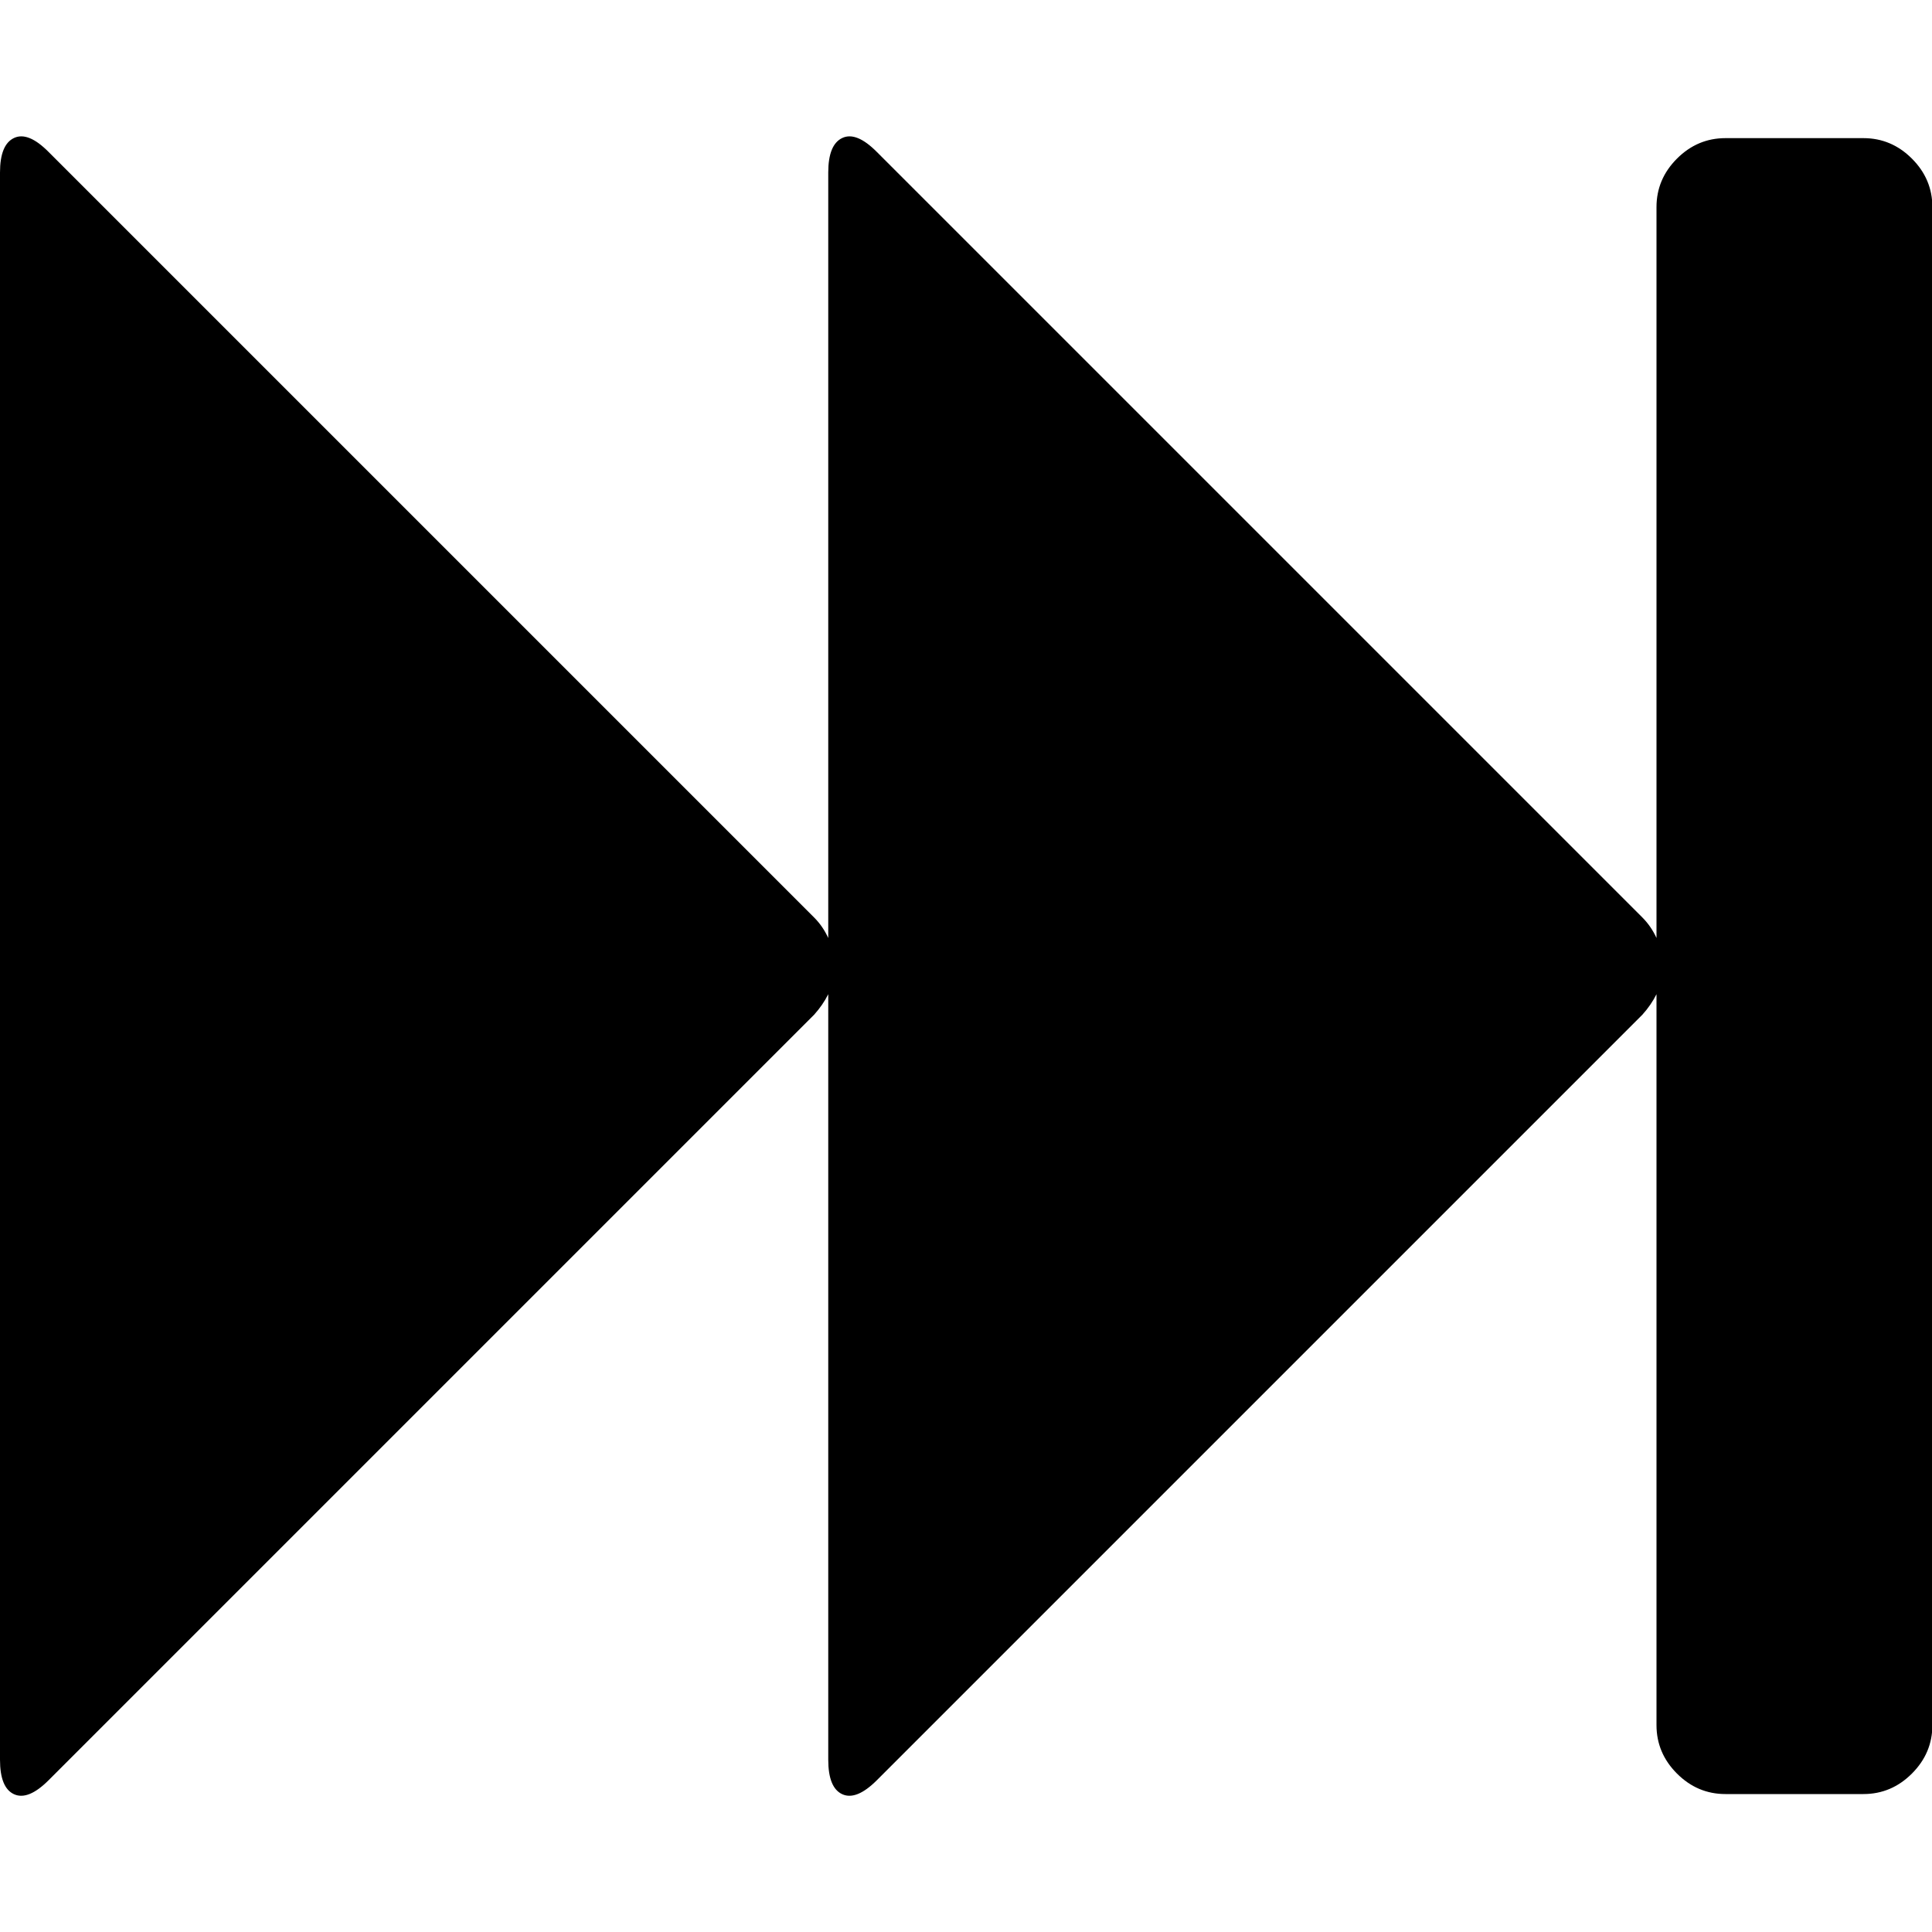
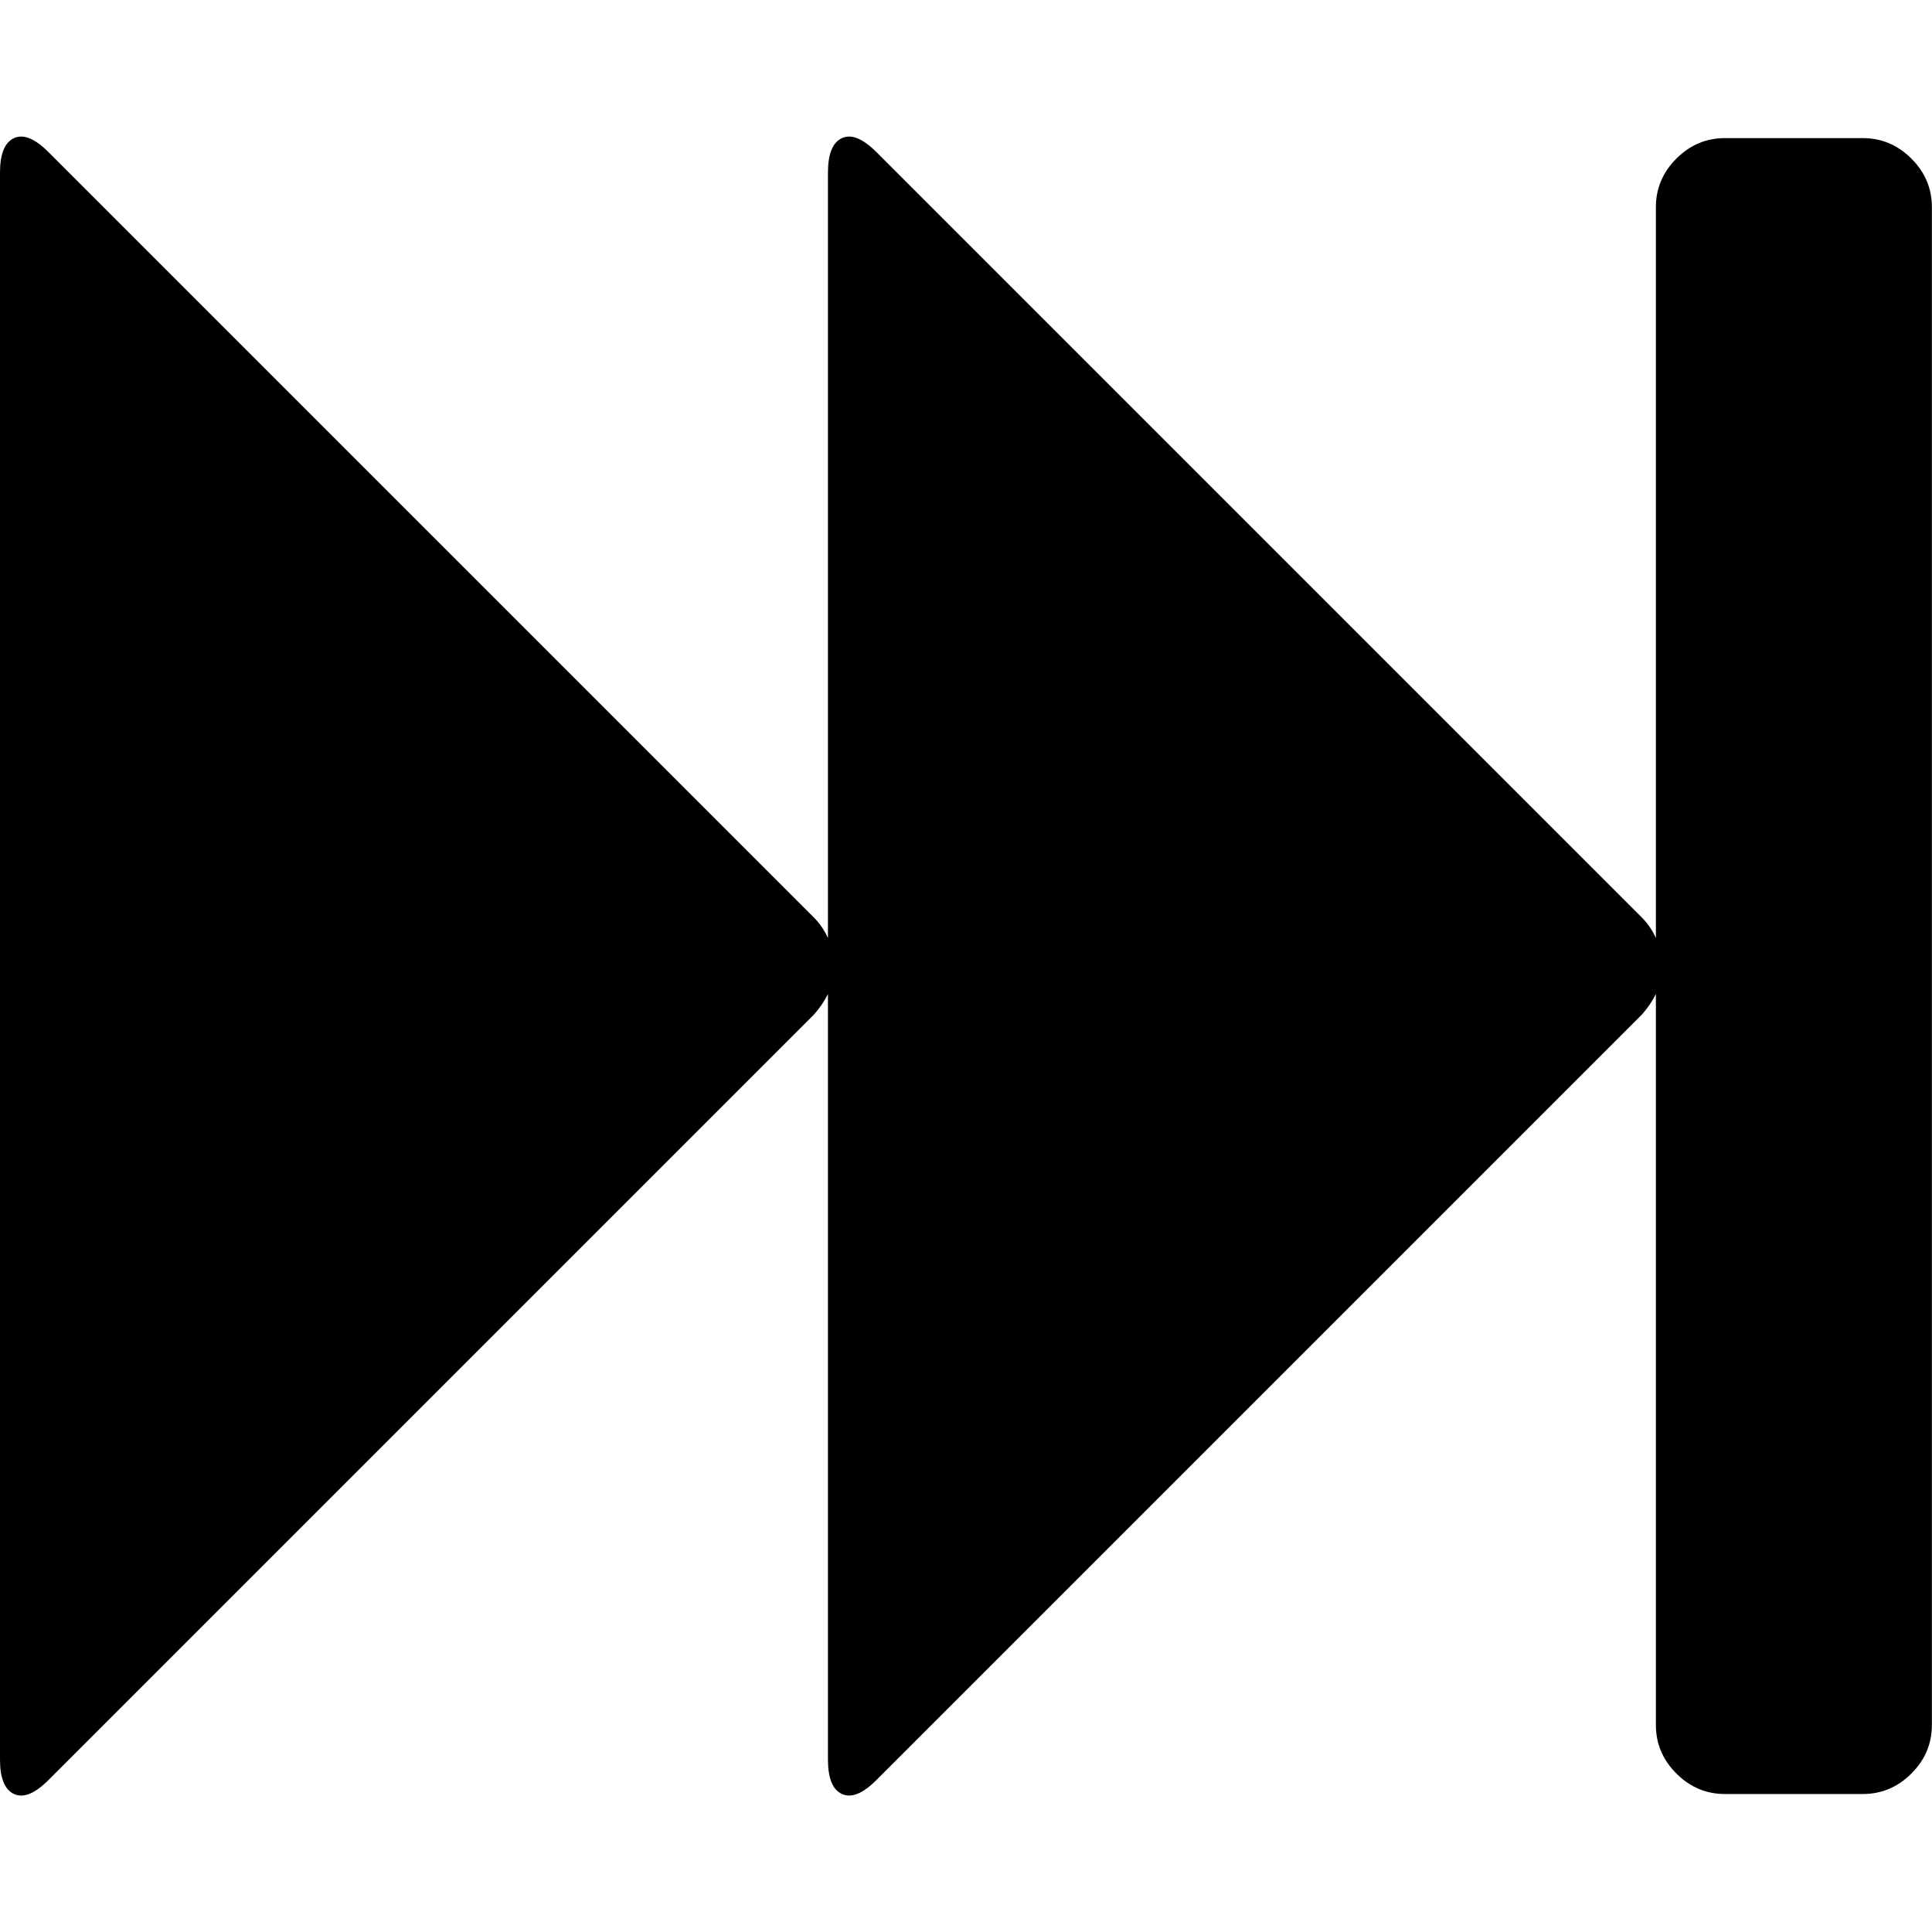
<svg xmlns="http://www.w3.org/2000/svg" height="1000" width="1000">
-   <path d="M0 910.7v-821.4q0-14.5 7.3-17.9t17.9 7.3l396.2 396.2q4.5 4.5 7.3 10.6v-396.2q0-14.5 7.3-17.9t17.9 7.3l396.2 396.2q4.5 4.5 7.3 10.6v-378.3q0-14.5 10.6-25.1t25.1-10.6h71.4q14.5 0 25.1 10.6t10.6 25.1v785.7q0 14.5-10.6 25.1t-25.1 10.6h-71.4q-14.5 0-25.1-10.6t-10.6-25.1v-378.3q-2.8 5.6-7.3 10.6l-396.2 396.2q-10.6 10.6-17.9 7.3t-7.3-17.9v-396.2q-2.8 5.6-7.3 10.6l-396.2 396.2q-10.6 10.6-17.9 7.3t-7.3-17.9z" />
+   <path d="M0 910.72l0-821.376q0-14.508 7.254-17.856t17.856 7.254l396.18 396.18q4.464 4.464 7.254 10.602l0-396.18q0-14.508 7.254-17.856t17.856 7.254l396.18 396.18q4.464 4.464 7.254 10.602l0-378.324q0-14.508 10.602-25.11t25.11-10.602l71.424 0q14.508 0 25.11 10.602t10.602 25.11l0 785.664q0 14.508-10.602 25.11t-25.11 10.602l-71.424 0q-14.508 0-25.11-10.602t-10.602-25.11l0-378.324q-2.79 5.58-7.254 10.602l-396.18 396.18q-10.602 10.602-17.856 7.254t-7.254-17.856l0-396.18q-2.79 5.58-7.254 10.602l-396.18 396.18q-10.602 10.602-17.856 7.254t-7.254-17.856z" />
</svg>
